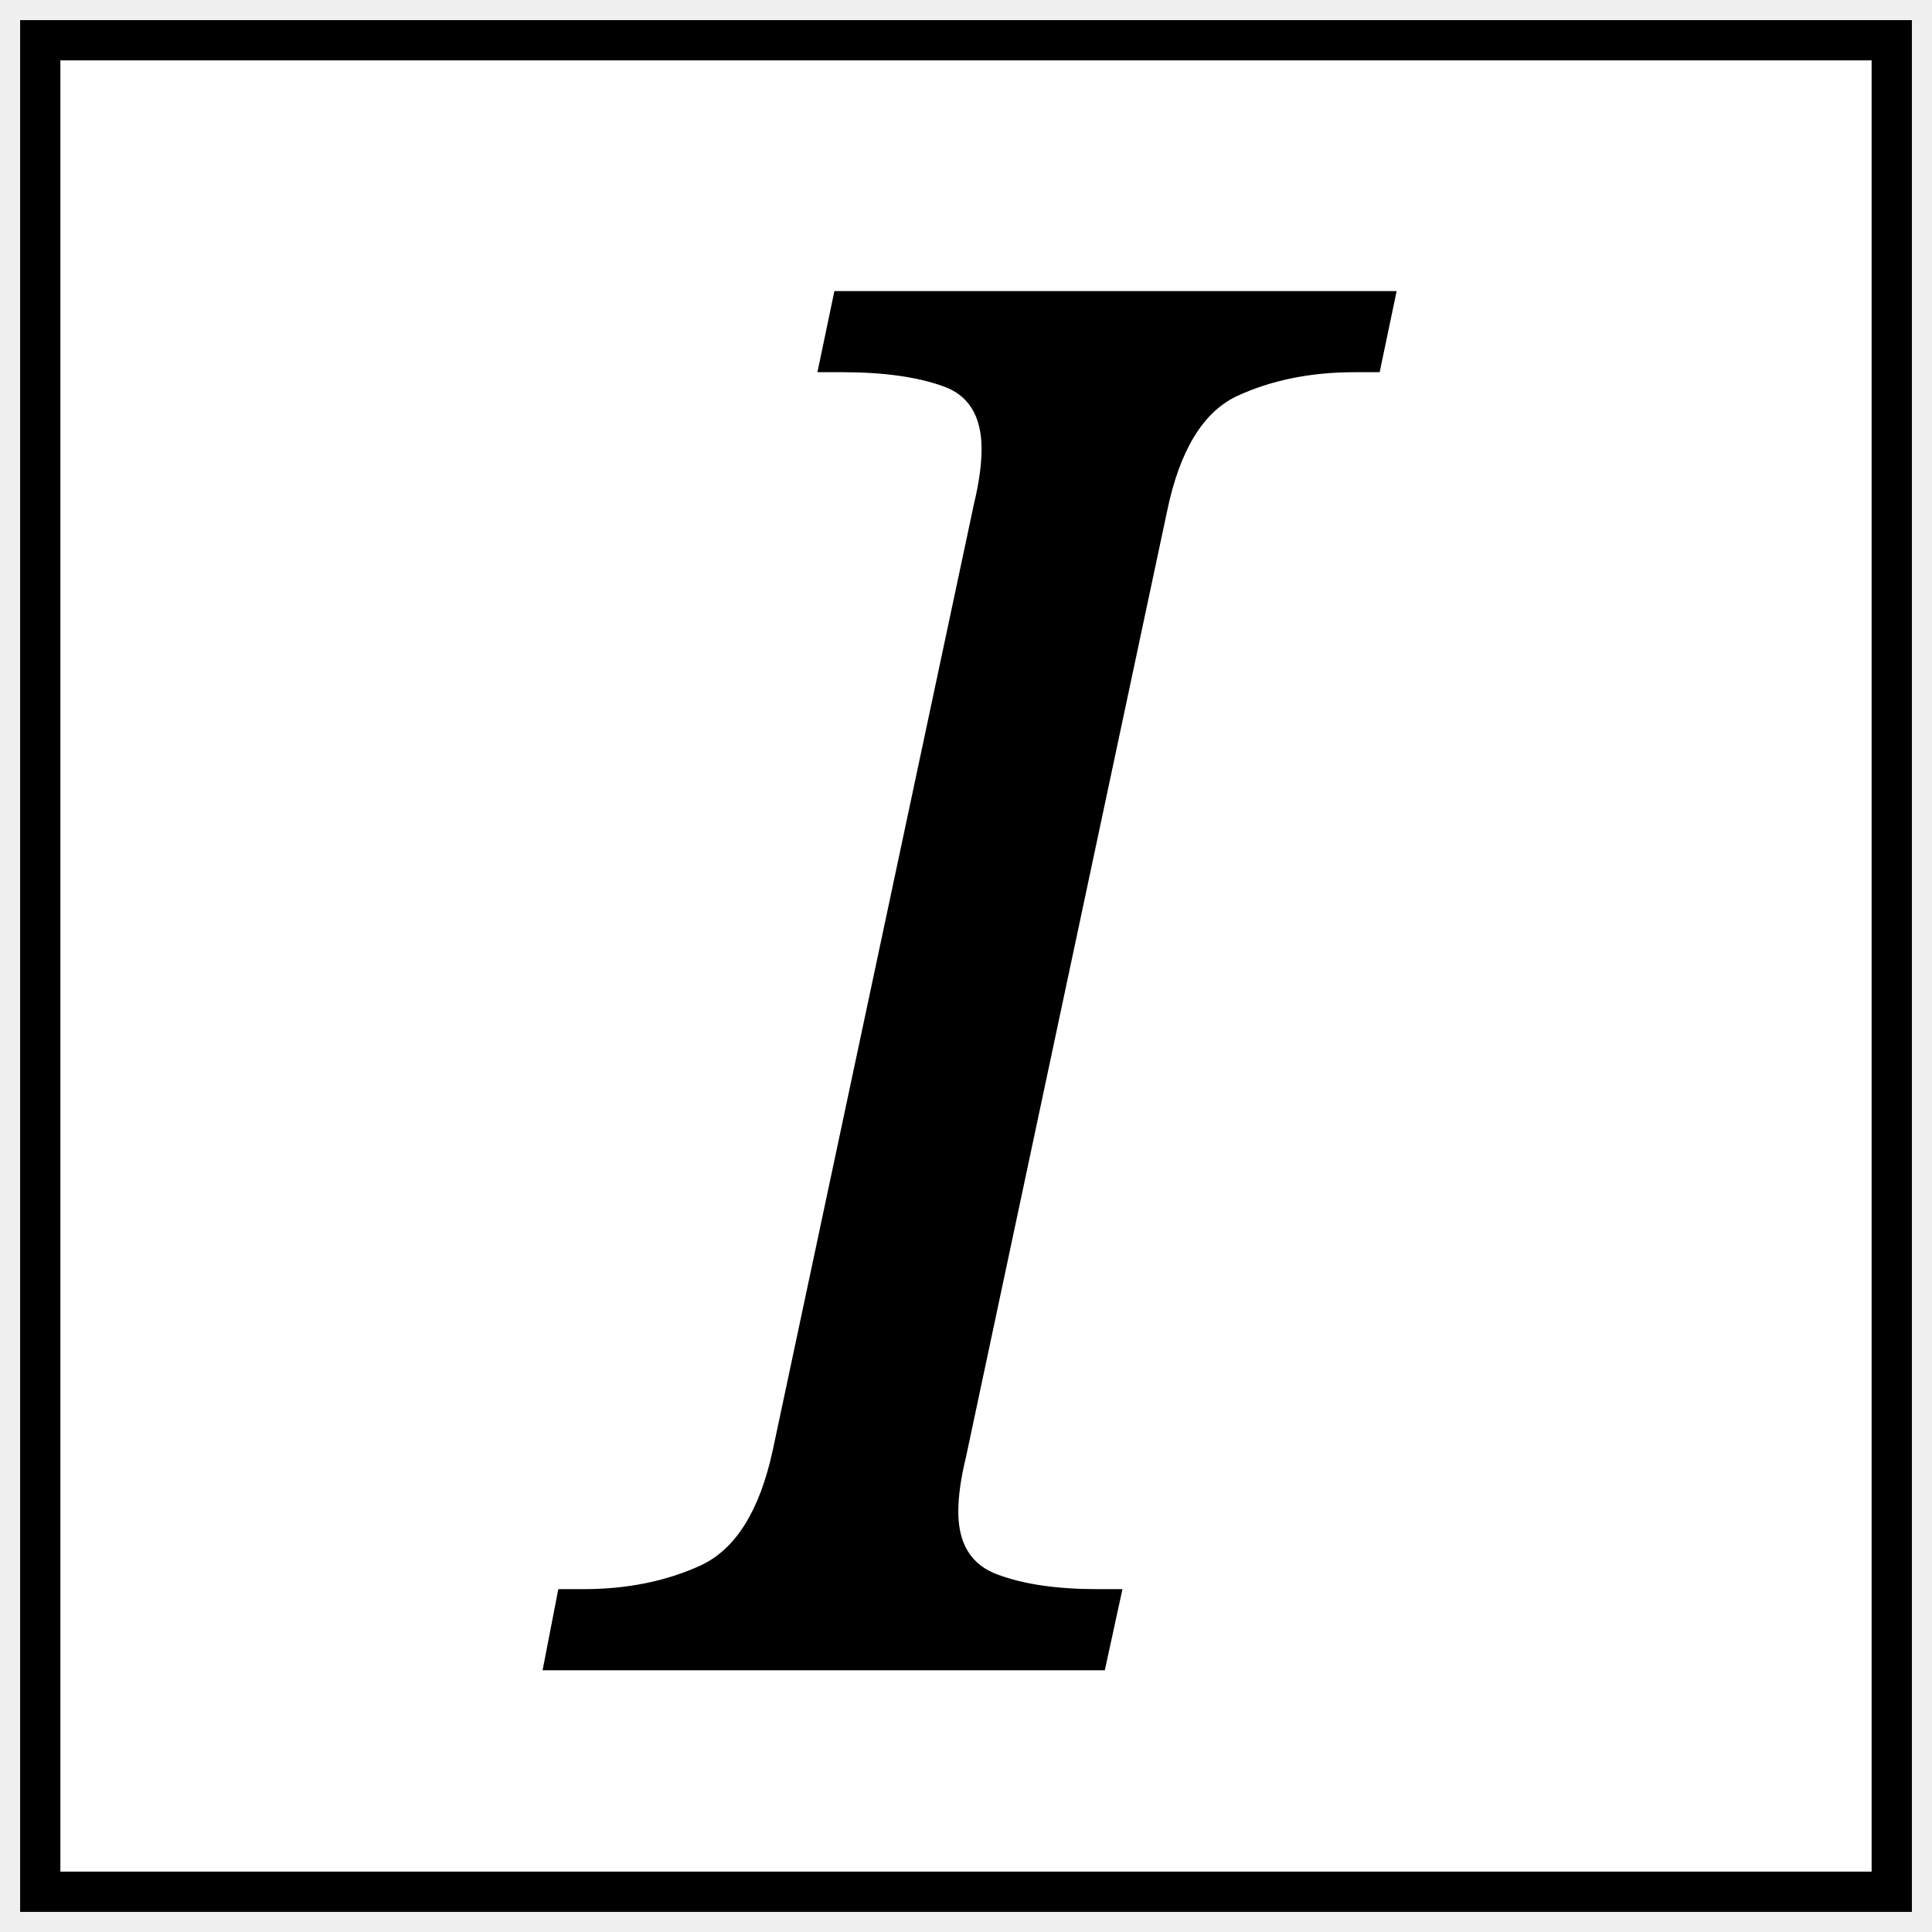
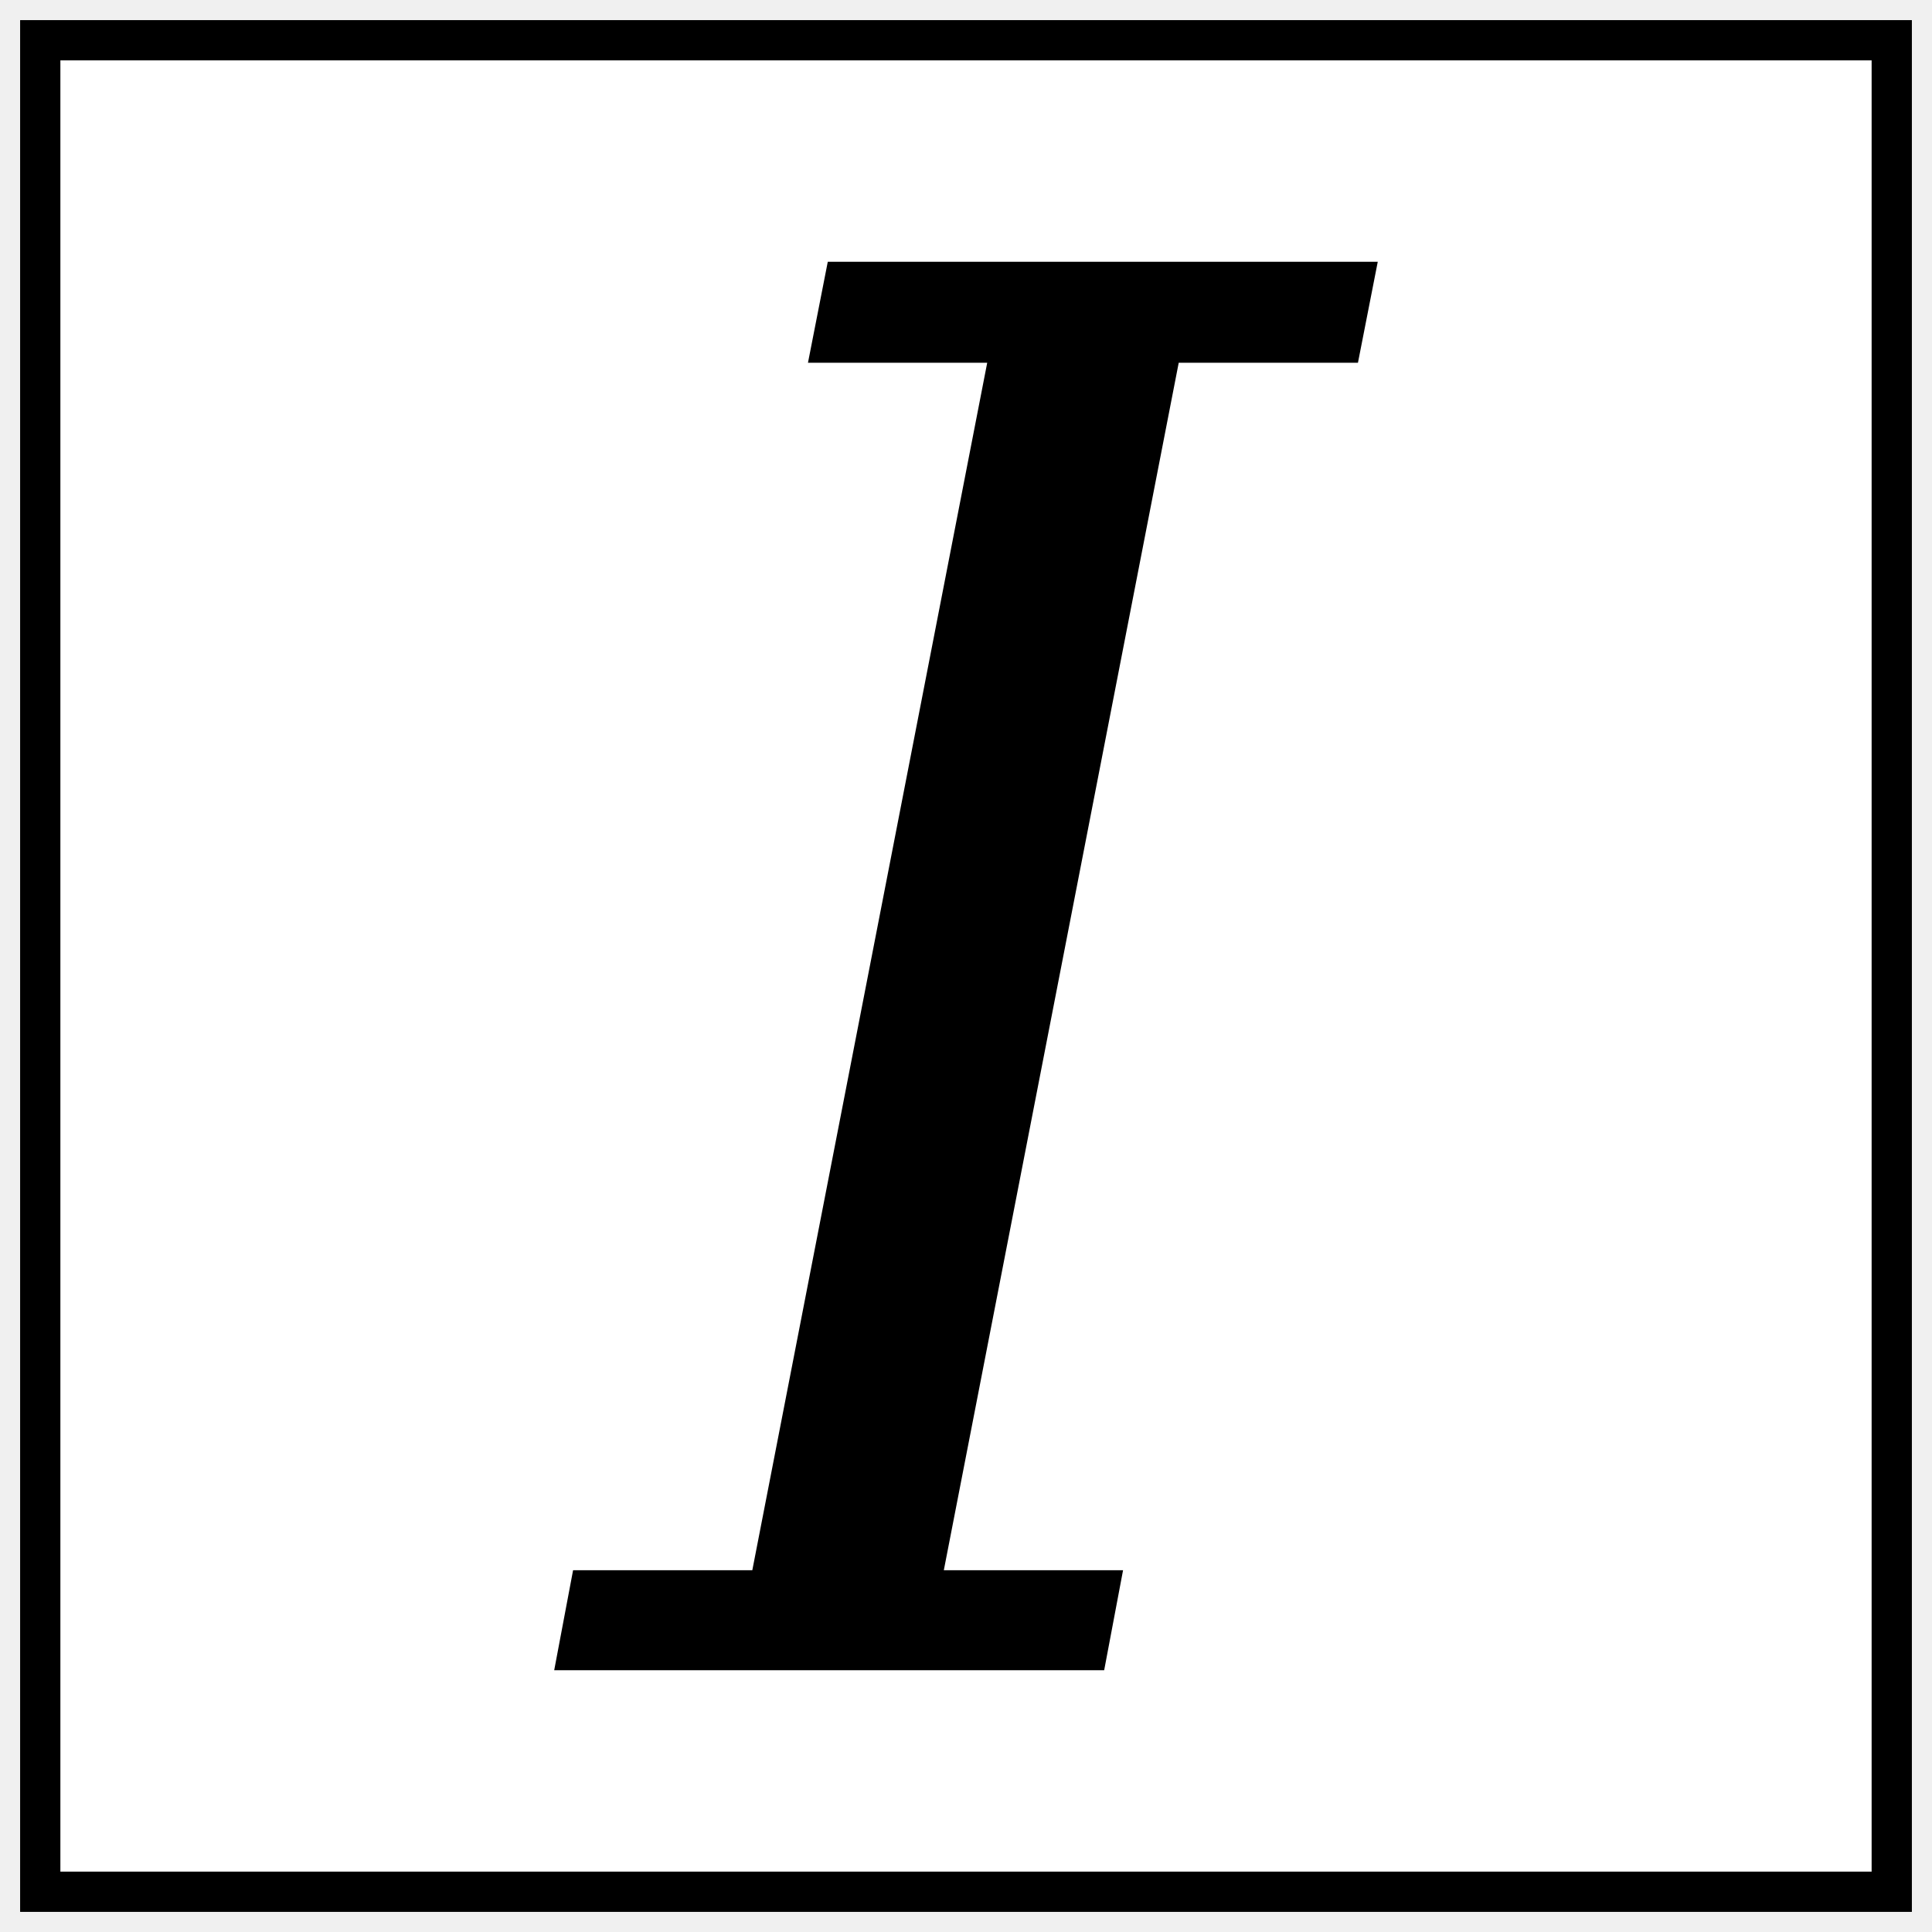
<svg xmlns="http://www.w3.org/2000/svg" width="48" height="48" id="svg2" version="1.1">
  <defs id="defs4" />
  <g id="layer1" transform="translate(0,-1004.362)">
    <rect style="fill:#ffffff;fill-opacity:1;stroke:#000000;stroke-width:1;stroke-linecap:butt;stroke-linejoin:miter;stroke-miterlimit:4;stroke-opacity:1;stroke-dasharray:none" id="rect2991" width="46" height="46" x="1" y="1" transform="translate(0,1004.362)" />
-     <text xml:space="preserve" style="font-size:48px;font-style:italic;font-variant:normal;font-weight:normal;font-stretch:normal;text-align:start;line-height:125%;letter-spacing:0px;word-spacing:0px;writing-mode:lr-tb;text-anchor:start;fill:#000000;fill-opacity:1;stroke:none;font-family:Serif;-inkscape-font-specification:Serif Italic" x="14.496" y="1045.858" id="text2985">
-       <tspan id="tspan3780" x="14.496" y="1045.858">I</tspan>
-     </text>
+     <g style="font-style:italic;font-variant:normal;font-weight:normal;font-stretch:normal;font-size:48px;line-height:125%;font-family:Serif;-inkscape-font-specification:'Serif Italic';text-align:start;letter-spacing:0px;word-spacing:0px;writing-mode:lr-tb;text-anchor:start;fill:#000000;fill-opacity:1;stroke:none" id="text2985">
+       <path d="m 23.449,1043.374 4.453,0 -0.469,2.484 -13.664,0 0.469,-2.484 4.453,0 5.836,-30 -4.453,0 0.492,-2.508 13.664,0 -0.492,2.508 -4.453,0 -5.836,30 z" style="" id="path3338" />
+     </g>
  </g>
</svg>
